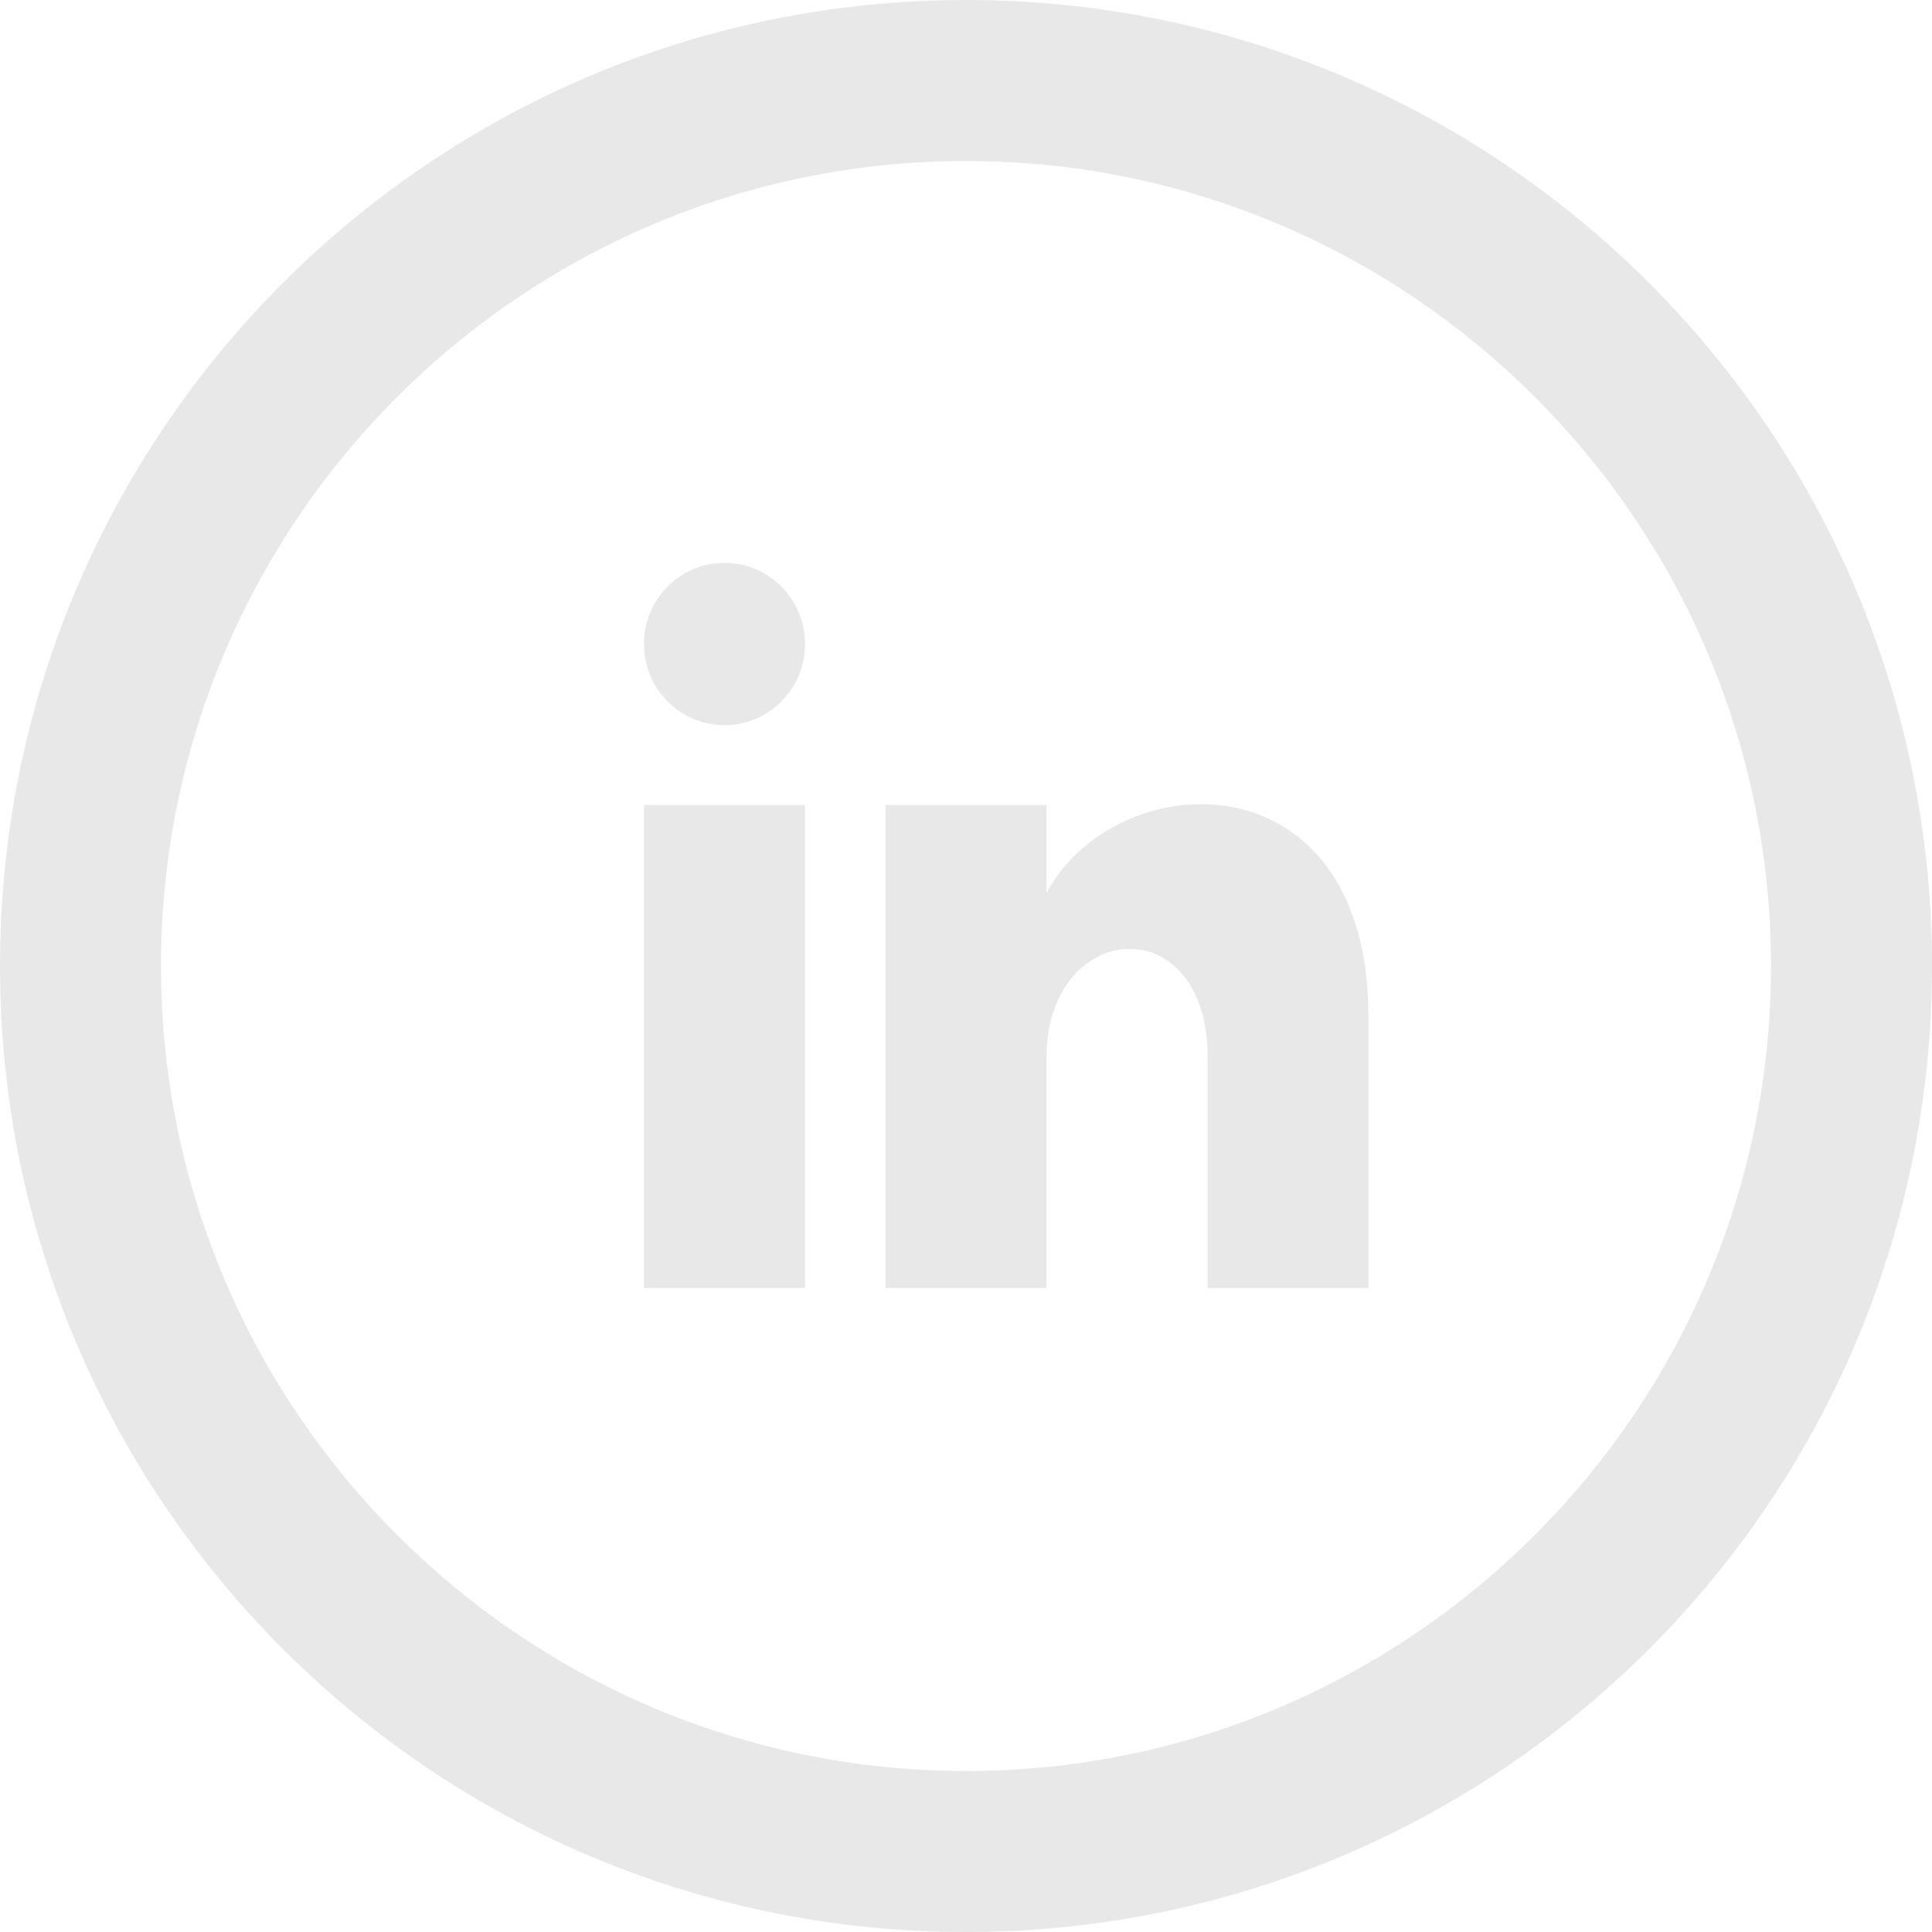
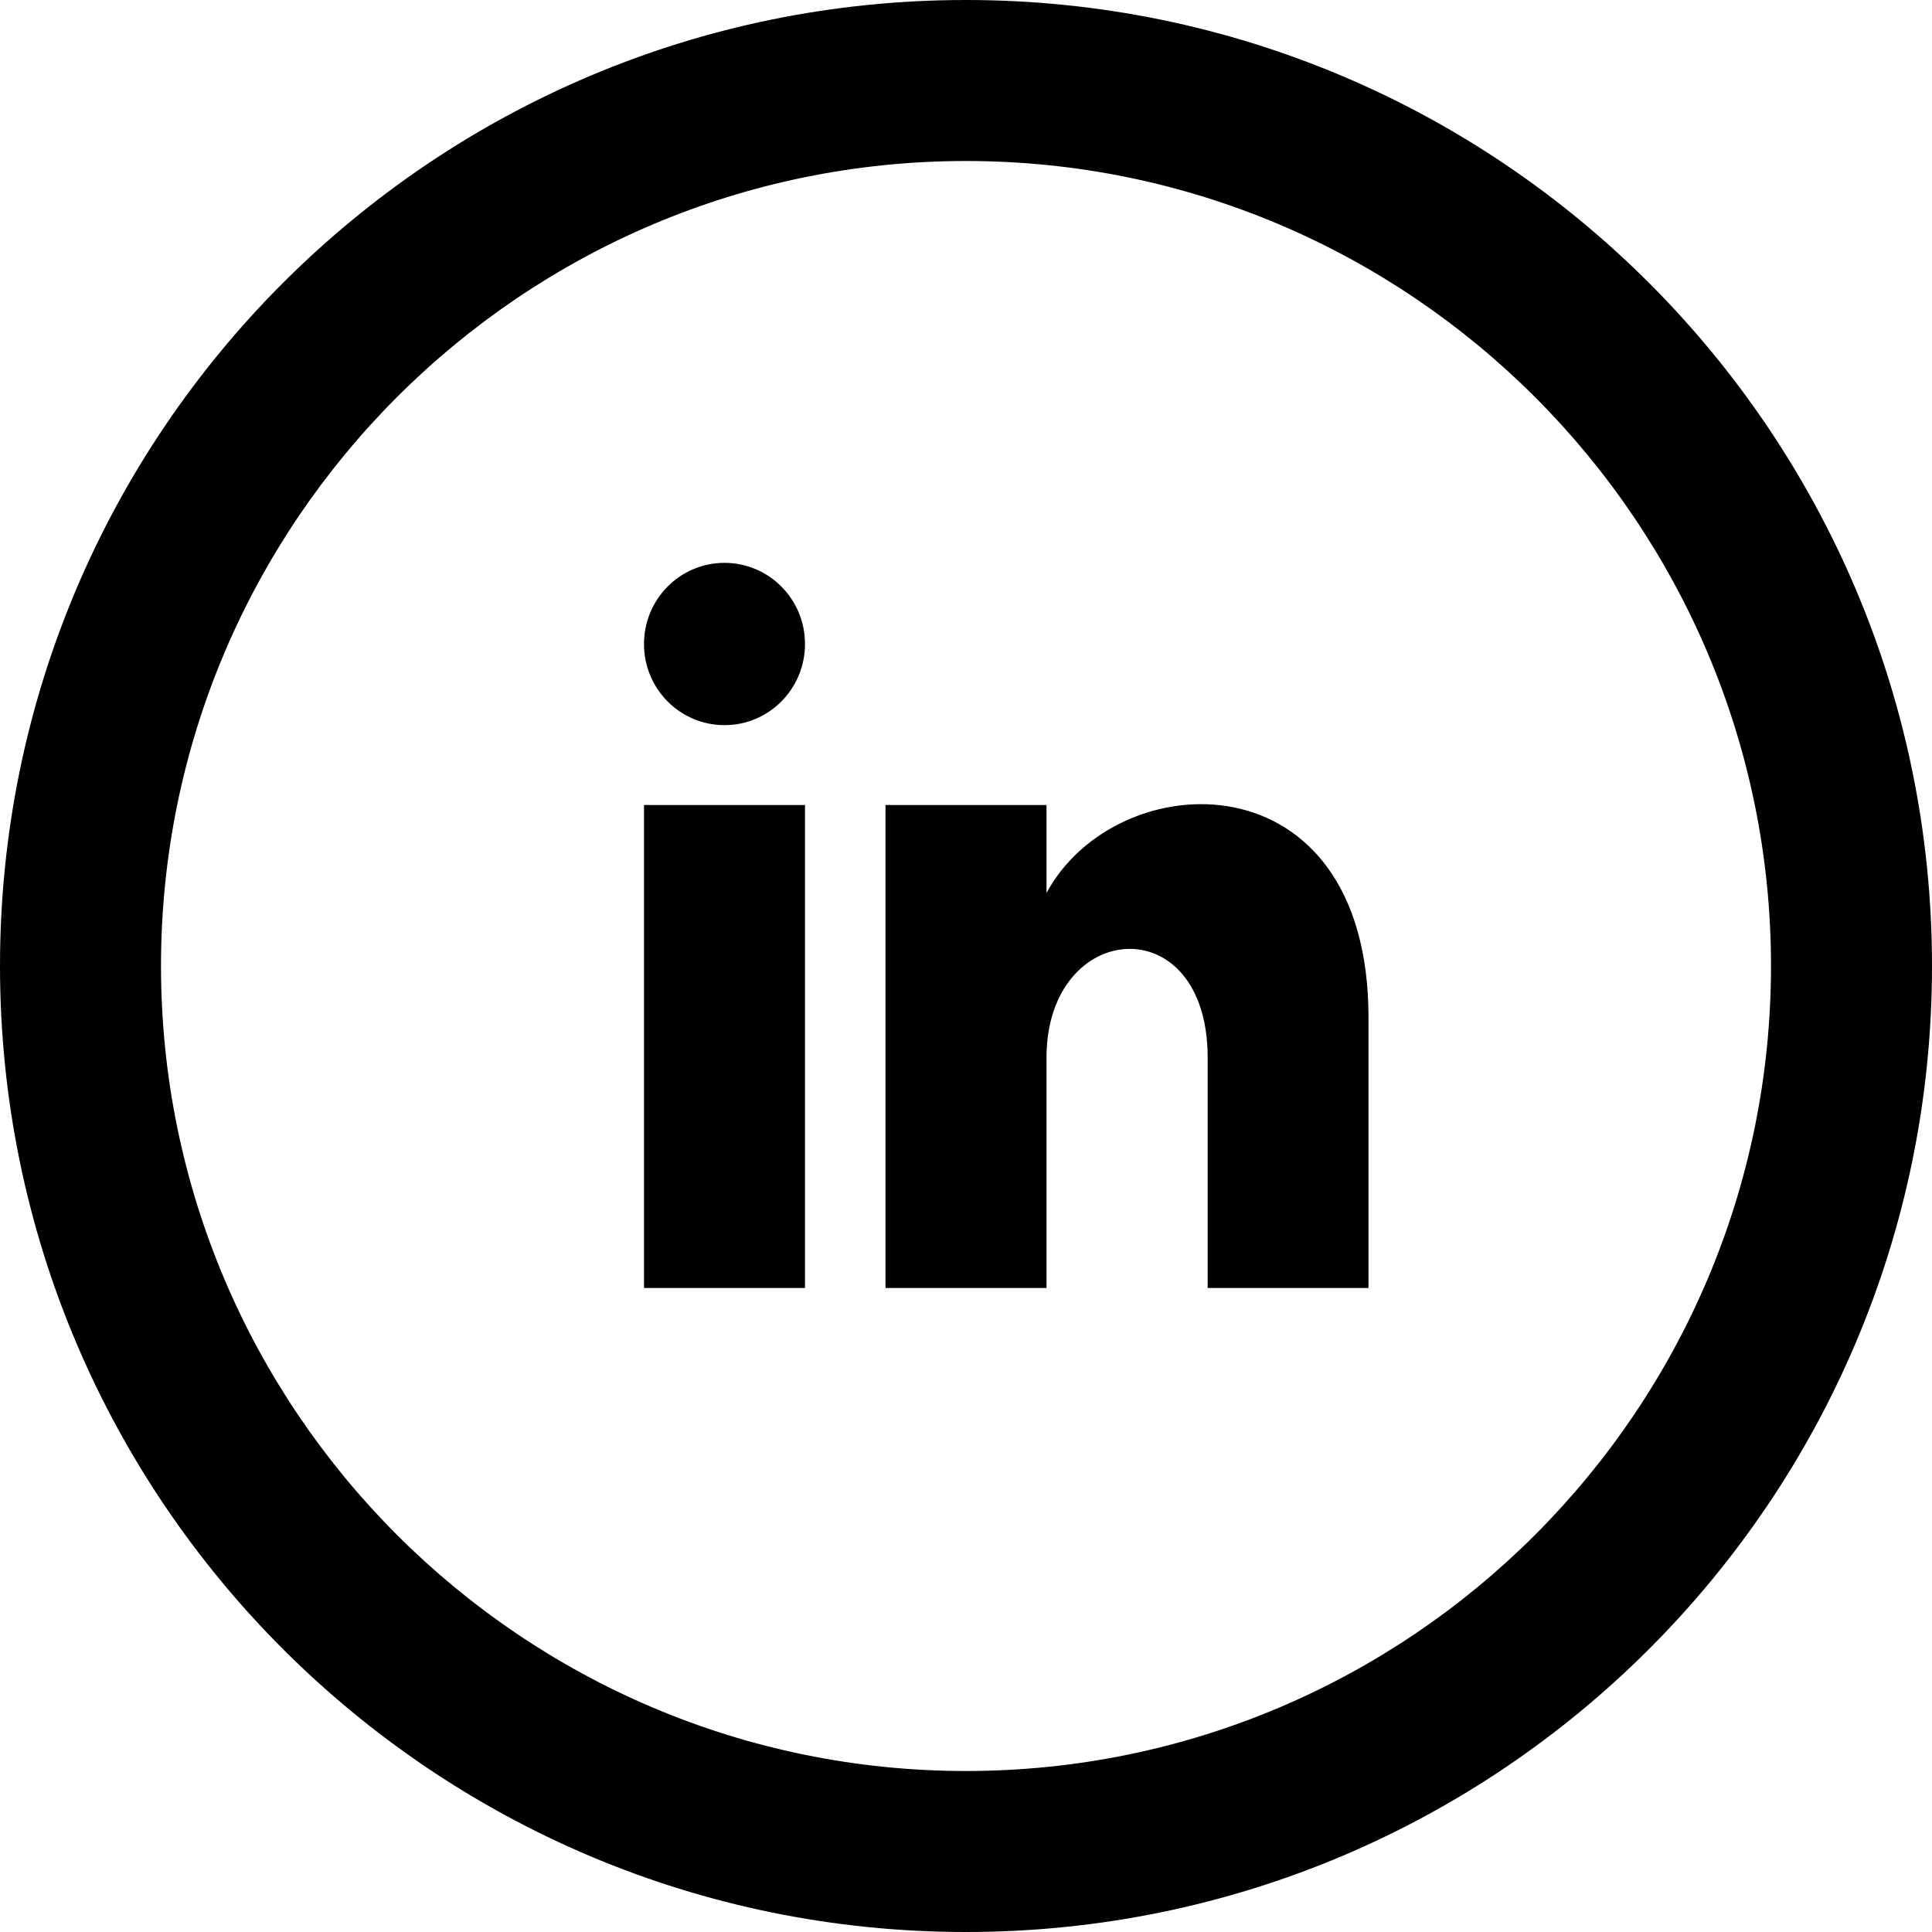
<svg xmlns="http://www.w3.org/2000/svg" viewBox="0 0 45 45" fill="none">
-   <path d="M22.5 3.75C32.839 3.75 41.25 12.161 41.25 22.5C41.25 32.839 32.839 41.25 22.5 41.25C12.161 41.25 3.75 32.839 3.75 22.5C3.75 12.161 12.161 3.75 22.5 3.75ZM22.5 0C10.074 0 0 10.074 0 22.5C0 34.926 10.074 45 22.5 45C34.926 45 45 34.926 45 22.5C45 10.074 34.926 0 22.5 0ZM18.75 15C18.75 16.044 17.912 16.89 16.875 16.89C15.838 16.89 15 16.046 15 15C15 13.956 15.838 13.11 16.875 13.11C17.912 13.11 18.75 13.957 18.75 15ZM18.75 18.75H15V30H18.75V18.75ZM24.375 18.75H20.625V30H24.375V24.636C24.375 21.407 28.129 21.109 28.129 24.636V30H31.875V23.702C31.875 17.544 26.01 17.769 24.375 20.799V18.75Z" fill="#E8E8E8" />
+   <path d="M22.5 3.75C32.839 3.75 41.25 12.161 41.25 22.5C41.25 32.839 32.839 41.25 22.5 41.25C12.161 41.25 3.75 32.839 3.75 22.5C3.75 12.161 12.161 3.75 22.5 3.75ZM22.5 0C10.074 0 0 10.074 0 22.5C0 34.926 10.074 45 22.5 45C34.926 45 45 34.926 45 22.5C45 10.074 34.926 0 22.5 0ZM18.75 15C18.75 16.044 17.912 16.89 16.875 16.89C15.838 16.89 15 16.046 15 15C15 13.956 15.838 13.11 16.875 13.11C17.912 13.11 18.75 13.957 18.75 15ZM18.75 18.75H15V30H18.75V18.75ZM24.375 18.75H20.625V30H24.375V24.636C24.375 21.407 28.129 21.109 28.129 24.636V30H31.875V23.702C31.875 17.544 26.01 17.769 24.375 20.799V18.75Z" fill="currentColor" />
</svg>
